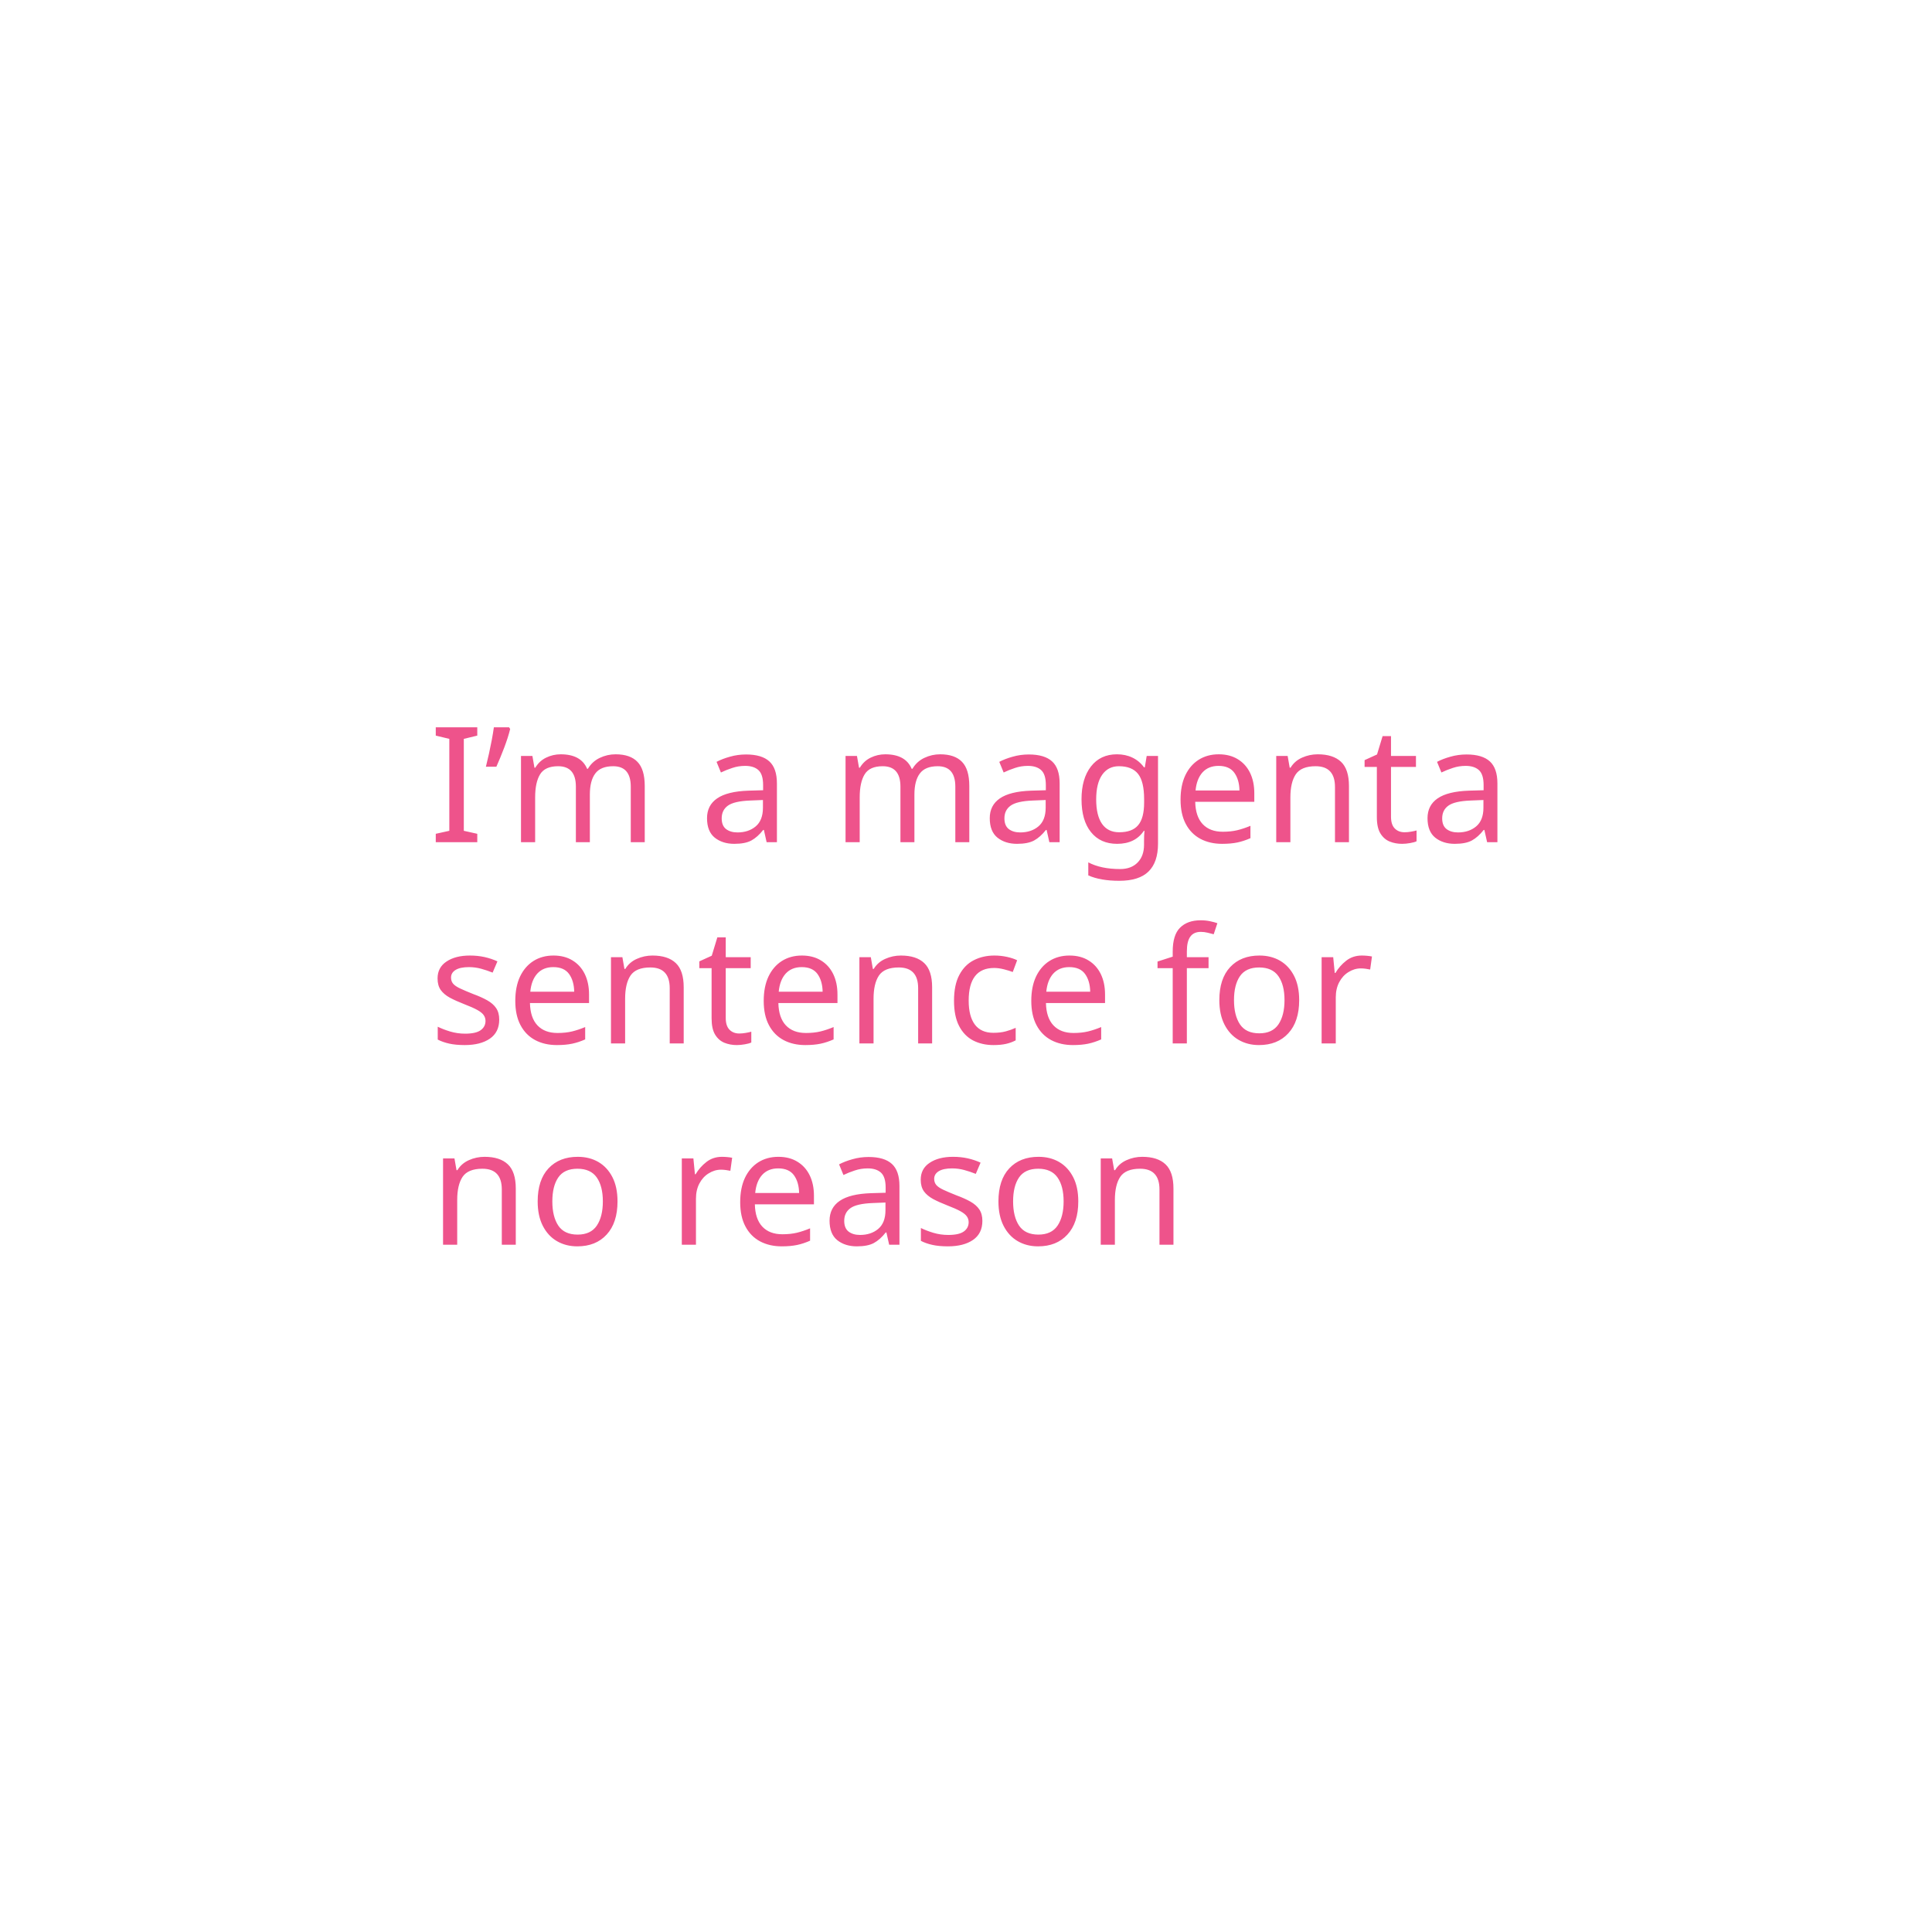
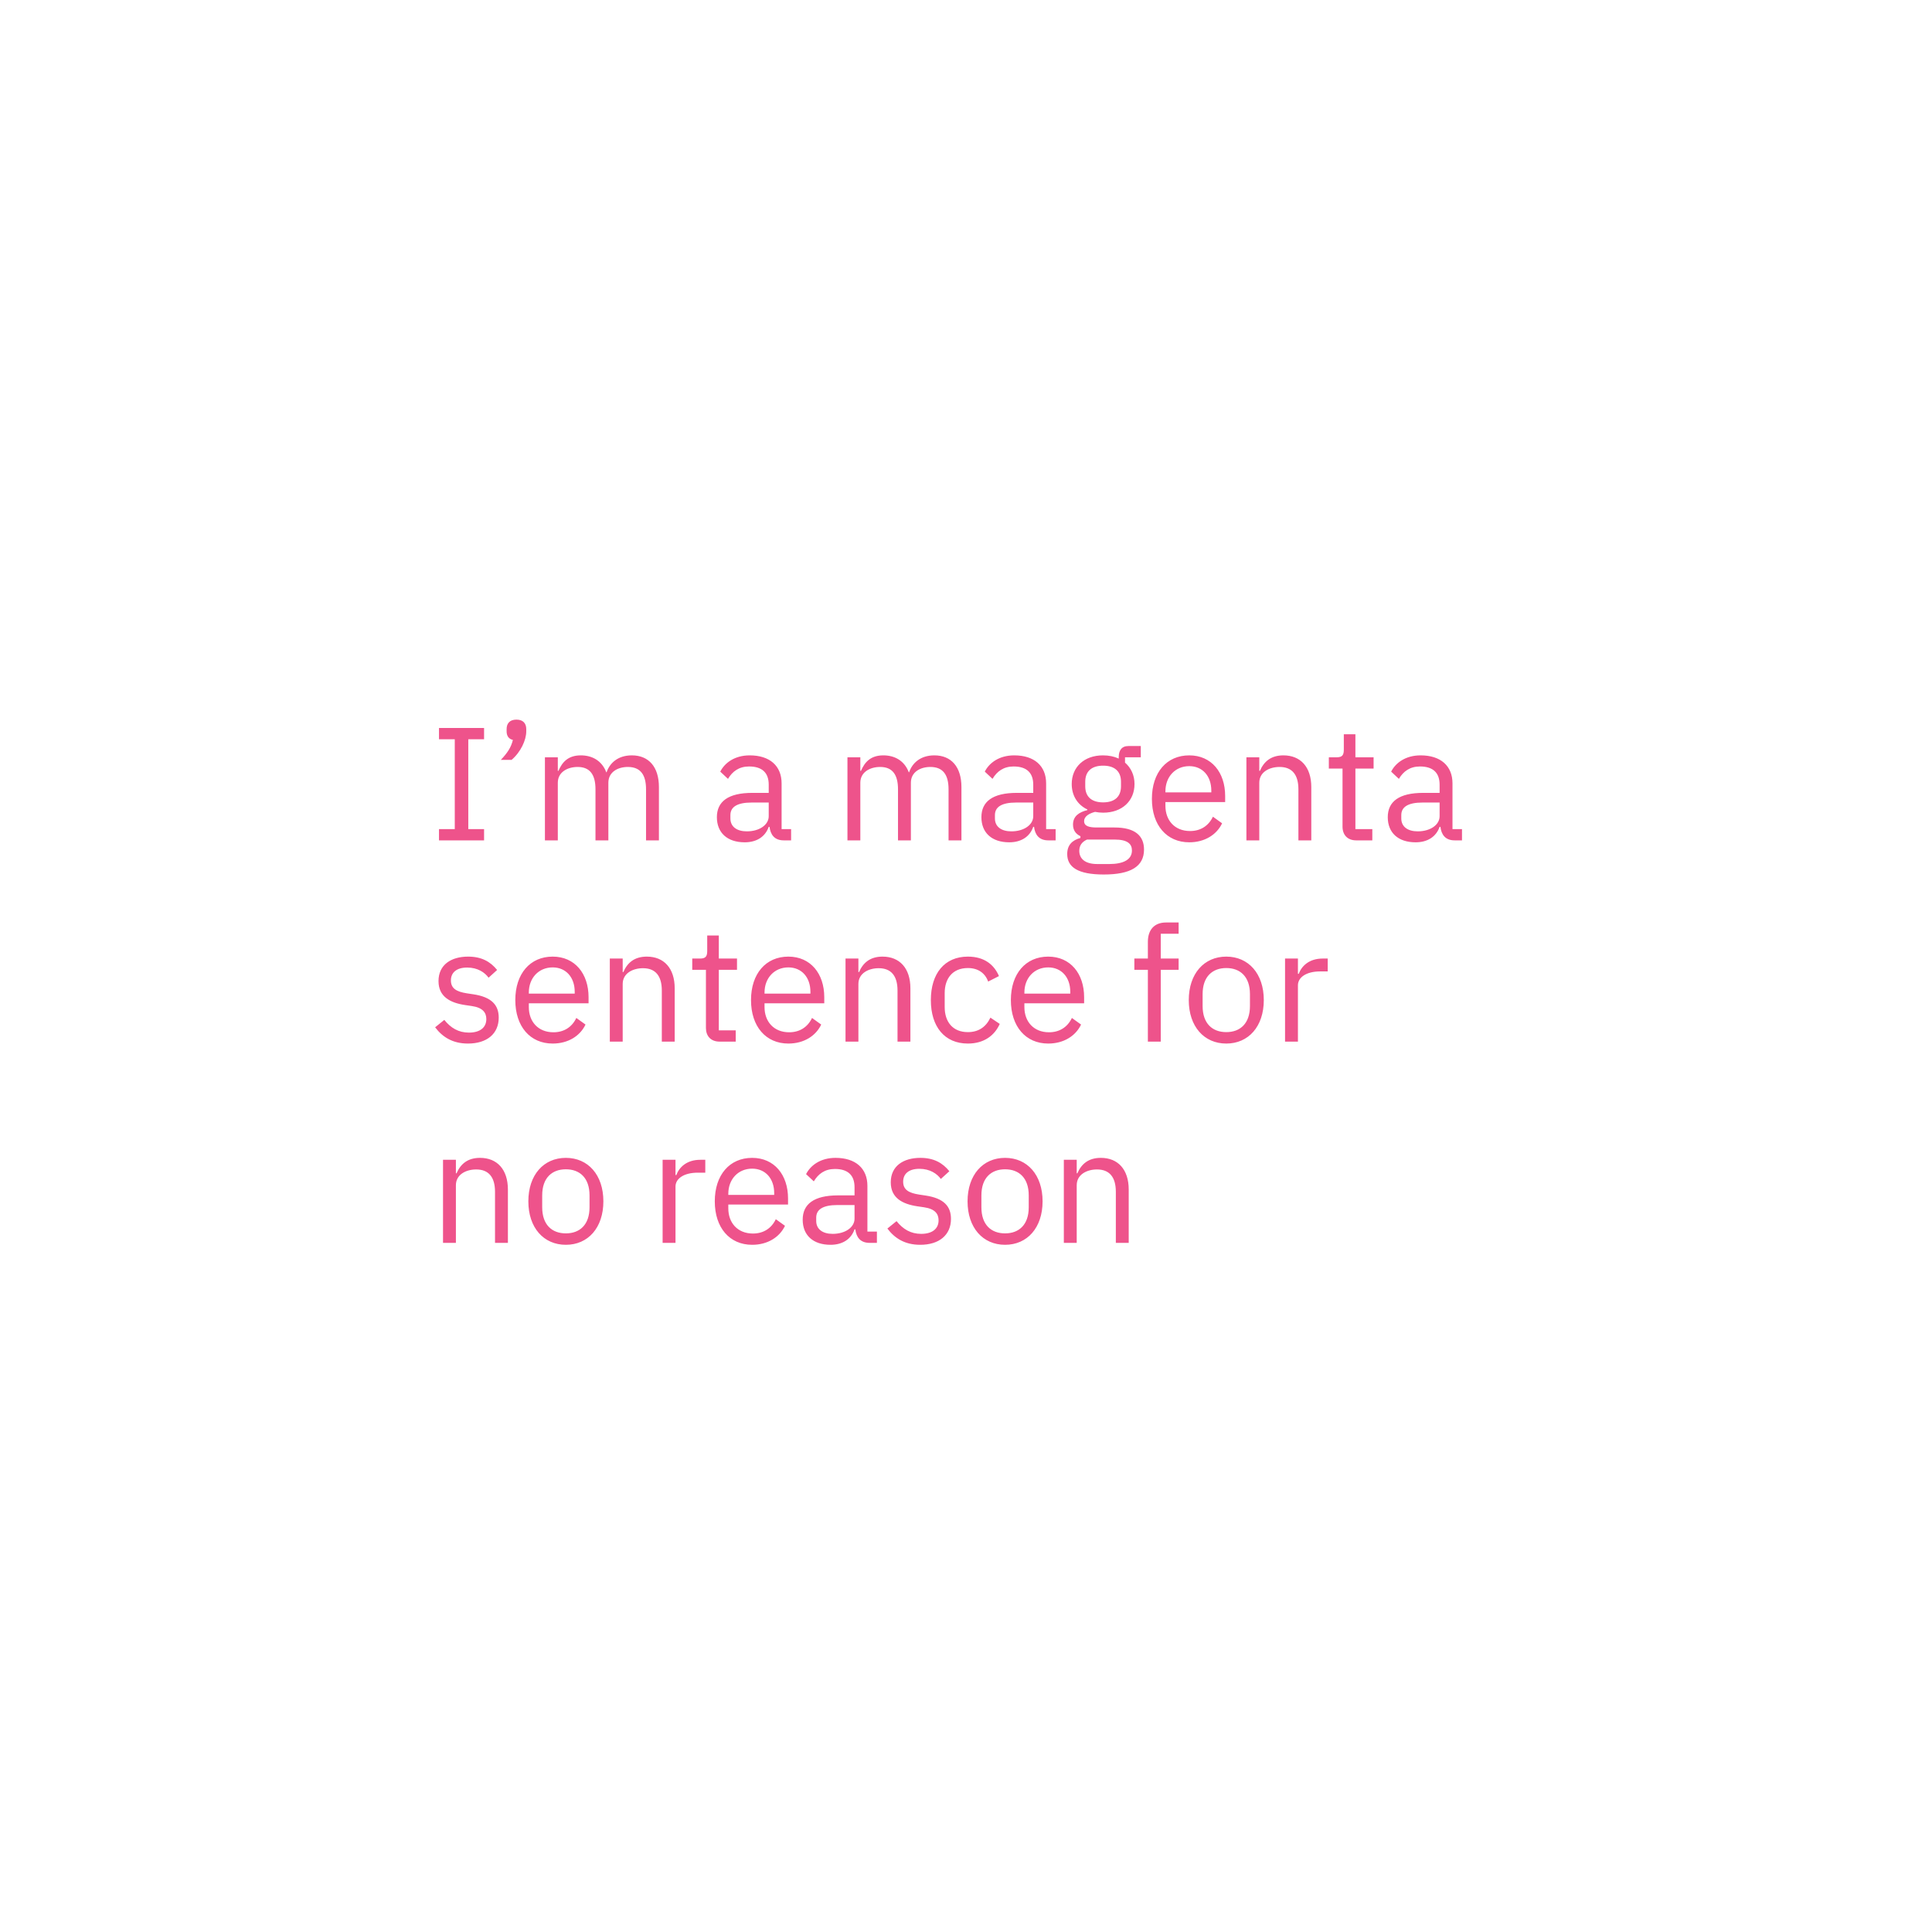
<svg xmlns="http://www.w3.org/2000/svg" width="352px" height="352px" viewBox="0 0 352 352" version="1.1">
  <g id="Type-color-2" stroke="none" stroke-width="1" fill="none" fill-rule="evenodd">
    <rect fill="#FFFFFF" x="0" y="0" width="352" height="352" />
    <polygon id="Rectangle-16-Copy-169" points="0 0 352 0 352 352 0 352" />
-     <text id="I’m-a-magenta-senten" font-family="IBMPlexSans, IBM Plex Sans" font-size="29.333" font-weight="normal" line-spacing="36.667" fill="#EE538B">
-       <tspan x="78.222" y="153.444">I’m a magenta </tspan>
-       <tspan x="78.222" y="190.111">sentence for </tspan>
-       <tspan x="78.222" y="226.778">no reason</tspan>
-     </text>
+     <path d="M88.196,153.111 L79.982,153.111 L79.982,151.058 L82.857,151.058 L82.857,134.69 L79.982,134.69 L79.982,132.636 L88.196,132.636 L88.196,134.69 L85.321,134.69 L85.321,151.058 L88.196,151.058 L88.196,153.111 Z M94.092,131.111 C95.324,131.111 95.881,131.815 95.881,132.842 L95.881,133.252 C95.881,134.836 94.884,137.007 93.212,138.444 L91.246,138.444 C92.42,137.212 93.124,136.186 93.446,134.807 C92.654,134.631 92.302,134.044 92.302,133.252 L92.302,132.842 C92.302,131.815 92.86,131.111 94.092,131.111 Z M101.63,153.111 L99.284,153.111 L99.284,137.975 L101.63,137.975 L101.63,140.439 L101.748,140.439 C102.422,138.884 103.478,137.623 105.825,137.623 C107.82,137.623 109.638,138.532 110.46,140.703 L110.518,140.703 C111.076,139.06 112.542,137.623 115.124,137.623 C118.204,137.623 120.052,139.735 120.052,143.402 L120.052,153.111 L117.705,153.111 L117.705,143.812 C117.705,141.143 116.678,139.735 114.39,139.735 C112.542,139.735 110.841,140.674 110.841,142.61 L110.841,153.111 L108.494,153.111 L108.494,143.812 C108.494,141.114 107.468,139.735 105.238,139.735 C103.39,139.735 101.63,140.674 101.63,142.61 L101.63,153.111 Z M144.134,153.111 L142.814,153.111 C141.084,153.111 140.38,152.055 140.204,150.647 L140.057,150.647 C139.412,152.495 137.798,153.463 135.686,153.463 C132.489,153.463 130.612,151.703 130.612,148.887 C130.612,146.042 132.665,144.458 137.065,144.458 L140.057,144.458 L140.057,142.962 C140.057,140.82 138.884,139.647 136.478,139.647 C134.66,139.647 133.457,140.527 132.636,141.906 L131.228,140.586 C132.049,138.972 133.868,137.623 136.596,137.623 C140.233,137.623 142.404,139.53 142.404,142.727 L142.404,151.058 L144.134,151.058 L144.134,153.111 Z M136.068,151.468 C138.385,151.468 140.057,150.266 140.057,148.711 L140.057,146.218 L136.948,146.218 C134.278,146.218 133.076,147.039 133.076,148.506 L133.076,149.122 C133.076,150.618 134.249,151.468 136.068,151.468 Z M156.748,153.111 L154.401,153.111 L154.401,137.975 L156.748,137.975 L156.748,140.439 L156.865,140.439 C157.54,138.884 158.596,137.623 160.942,137.623 C162.937,137.623 164.756,138.532 165.577,140.703 L165.636,140.703 C166.193,139.06 167.66,137.623 170.241,137.623 C173.321,137.623 175.169,139.735 175.169,143.402 L175.169,153.111 L172.822,153.111 L172.822,143.812 C172.822,141.143 171.796,139.735 169.508,139.735 C167.66,139.735 165.958,140.674 165.958,142.61 L165.958,153.111 L163.612,153.111 L163.612,143.812 C163.612,141.114 162.585,139.735 160.356,139.735 C158.508,139.735 156.748,140.674 156.748,142.61 L156.748,153.111 Z M192.329,153.111 L191.009,153.111 C189.278,153.111 188.574,152.055 188.398,150.647 L188.252,150.647 C187.606,152.495 185.993,153.463 183.881,153.463 C180.684,153.463 178.806,151.703 178.806,148.887 C178.806,146.042 180.86,144.458 185.26,144.458 L188.252,144.458 L188.252,142.962 C188.252,140.82 187.078,139.647 184.673,139.647 C182.854,139.647 181.652,140.527 180.83,141.906 L179.422,140.586 C180.244,138.972 182.062,137.623 184.79,137.623 C188.428,137.623 190.598,139.53 190.598,142.727 L190.598,151.058 L192.329,151.058 L192.329,153.111 Z M184.262,151.468 C186.58,151.468 188.252,150.266 188.252,148.711 L188.252,146.218 L185.142,146.218 C182.473,146.218 181.27,147.039 181.27,148.506 L181.27,149.122 C181.27,150.618 182.444,151.468 184.262,151.468 Z M208.433,154.783 C208.433,157.892 205.969,159.33 201.1,159.33 C196.377,159.33 194.441,157.98 194.441,155.604 C194.441,153.962 195.35,153.082 196.846,152.671 L196.846,152.348 C195.996,151.938 195.497,151.263 195.497,150.236 C195.497,148.711 196.582,147.978 198.108,147.596 L198.108,147.479 C196.318,146.628 195.262,144.956 195.262,142.844 C195.262,139.764 197.521,137.623 200.953,137.623 C202.038,137.623 203.006,137.828 203.828,138.21 L203.828,137.946 C203.828,136.772 204.326,135.922 205.588,135.922 L207.846,135.922 L207.846,137.975 L204.972,137.975 L204.972,138.943 C206.057,139.882 206.702,141.231 206.702,142.844 C206.702,145.924 204.444,148.066 200.982,148.066 C200.484,148.066 199.956,148.007 199.516,147.919 C198.518,148.183 197.521,148.682 197.521,149.62 C197.521,150.53 198.46,150.764 199.838,150.764 L203.065,150.764 C206.82,150.764 208.433,152.29 208.433,154.783 Z M206.233,154.959 C206.233,153.756 205.441,152.964 203.094,152.964 L198.049,152.964 C197.081,153.404 196.641,154.079 196.641,155.018 C196.641,156.338 197.55,157.423 199.926,157.423 L202.097,157.423 C204.708,157.423 206.233,156.602 206.233,154.959 Z M200.982,146.188 C202.977,146.188 204.238,145.25 204.238,143.255 L204.238,142.434 C204.238,140.439 202.977,139.5 200.982,139.5 C198.988,139.5 197.726,140.439 197.726,142.434 L197.726,143.255 C197.726,145.25 198.988,146.188 200.982,146.188 Z M216.676,153.463 C212.569,153.463 209.87,150.354 209.87,145.543 C209.87,140.732 212.569,137.623 216.676,137.623 C220.724,137.623 223.217,140.732 223.217,145.015 L223.217,146.13 L212.334,146.13 L212.334,146.834 C212.334,149.444 214.006,151.41 216.822,151.41 C218.729,151.41 220.196,150.471 220.988,148.799 L222.66,150.002 C221.692,152.055 219.521,153.463 216.676,153.463 Z M216.676,139.588 C214.124,139.588 212.334,141.524 212.334,144.164 L212.334,144.37 L220.694,144.37 L220.694,144.047 C220.694,141.378 219.081,139.588 216.676,139.588 Z M229.436,153.111 L227.089,153.111 L227.089,137.975 L229.436,137.975 L229.436,140.439 L229.553,140.439 C230.286,138.738 231.577,137.623 233.836,137.623 C236.945,137.623 238.91,139.735 238.91,143.402 L238.91,153.111 L236.564,153.111 L236.564,143.812 C236.564,141.114 235.39,139.735 233.132,139.735 C231.254,139.735 229.436,140.674 229.436,142.61 L229.436,153.111 Z M250.028,153.111 L247.094,153.111 C245.481,153.111 244.601,152.084 244.601,150.618 L244.601,140.028 L242.108,140.028 L242.108,137.975 L243.516,137.975 C244.513,137.975 244.836,137.623 244.836,136.596 L244.836,133.78 L246.948,133.78 L246.948,137.975 L250.262,137.975 L250.262,140.028 L246.948,140.028 L246.948,151.058 L250.028,151.058 L250.028,153.111 Z M266.366,153.111 L265.046,153.111 C263.316,153.111 262.612,152.055 262.436,150.647 L262.289,150.647 C261.644,152.495 260.03,153.463 257.918,153.463 C254.721,153.463 252.844,151.703 252.844,148.887 C252.844,146.042 254.897,144.458 259.297,144.458 L262.289,144.458 L262.289,142.962 C262.289,140.82 261.116,139.647 258.71,139.647 C256.892,139.647 255.689,140.527 254.868,141.906 L253.46,140.586 C254.281,138.972 256.1,137.623 258.828,137.623 C262.465,137.623 264.636,139.53 264.636,142.727 L264.636,151.058 L266.366,151.058 L266.366,153.111 Z M258.3,151.468 C260.617,151.468 262.289,150.266 262.289,148.711 L262.289,146.218 L259.18,146.218 C256.51,146.218 255.308,147.039 255.308,148.506 L255.308,149.122 C255.308,150.618 256.481,151.468 258.3,151.468 Z M85.262,190.13 C82.476,190.13 80.628,188.956 79.278,187.167 L80.95,185.818 C82.124,187.284 83.532,188.135 85.438,188.135 C87.433,188.135 88.606,187.226 88.606,185.671 C88.606,184.498 87.961,183.588 85.966,183.295 L84.764,183.119 C81.977,182.708 79.894,181.564 79.894,178.748 C79.894,175.756 82.212,174.29 85.292,174.29 C87.726,174.29 89.34,175.199 90.572,176.724 L89.017,178.132 C88.342,177.194 87.052,176.284 85.116,176.284 C83.18,176.284 82.153,177.194 82.153,178.631 C82.153,180.098 83.18,180.684 85.057,180.978 L86.23,181.154 C89.574,181.652 90.865,183.119 90.865,185.407 C90.865,188.34 88.724,190.13 85.262,190.13 Z M100.692,190.13 C96.585,190.13 93.886,187.02 93.886,182.21 C93.886,177.399 96.585,174.29 100.692,174.29 C104.74,174.29 107.233,177.399 107.233,181.682 L107.233,182.796 L96.35,182.796 L96.35,183.5 C96.35,186.111 98.022,188.076 100.838,188.076 C102.745,188.076 104.212,187.138 105.004,185.466 L106.676,186.668 C105.708,188.722 103.537,190.13 100.692,190.13 Z M100.692,176.255 C98.14,176.255 96.35,178.191 96.35,180.831 L96.35,181.036 L104.71,181.036 L104.71,180.714 C104.71,178.044 103.097,176.255 100.692,176.255 Z M113.452,189.778 L111.105,189.778 L111.105,174.642 L113.452,174.642 L113.452,177.106 L113.569,177.106 C114.302,175.404 115.593,174.29 117.852,174.29 C120.961,174.29 122.926,176.402 122.926,180.068 L122.926,189.778 L120.58,189.778 L120.58,180.479 C120.58,177.78 119.406,176.402 117.148,176.402 C115.27,176.402 113.452,177.34 113.452,179.276 L113.452,189.778 Z M134.044,189.778 L131.11,189.778 C129.497,189.778 128.617,188.751 128.617,187.284 L128.617,176.695 L126.124,176.695 L126.124,174.642 L127.532,174.642 C128.529,174.642 128.852,174.29 128.852,173.263 L128.852,170.447 L130.964,170.447 L130.964,174.642 L134.278,174.642 L134.278,176.695 L130.964,176.695 L130.964,187.724 L134.044,187.724 L134.044,189.778 Z M143.636,190.13 C139.529,190.13 136.83,187.02 136.83,182.21 C136.83,177.399 139.529,174.29 143.636,174.29 C147.684,174.29 150.177,177.399 150.177,181.682 L150.177,182.796 L139.294,182.796 L139.294,183.5 C139.294,186.111 140.966,188.076 143.782,188.076 C145.689,188.076 147.156,187.138 147.948,185.466 L149.62,186.668 C148.652,188.722 146.481,190.13 143.636,190.13 Z M143.636,176.255 C141.084,176.255 139.294,178.191 139.294,180.831 L139.294,181.036 L147.654,181.036 L147.654,180.714 C147.654,178.044 146.041,176.255 143.636,176.255 Z M156.396,189.778 L154.049,189.778 L154.049,174.642 L156.396,174.642 L156.396,177.106 L156.513,177.106 C157.246,175.404 158.537,174.29 160.796,174.29 C163.905,174.29 165.87,176.402 165.87,180.068 L165.87,189.778 L163.524,189.778 L163.524,180.479 C163.524,177.78 162.35,176.402 160.092,176.402 C158.214,176.402 156.396,177.34 156.396,179.276 L156.396,189.778 Z M176.342,190.13 C172.089,190.13 169.596,187.05 169.596,182.21 C169.596,177.37 172.089,174.29 176.342,174.29 C179.334,174.29 181.124,175.756 182.004,177.839 L180.038,178.836 C179.481,177.282 178.19,176.372 176.342,176.372 C173.556,176.372 172.118,178.279 172.118,180.919 L172.118,183.5 C172.118,186.14 173.556,188.047 176.342,188.047 C178.249,188.047 179.628,187.138 180.449,185.407 L182.15,186.551 C181.182,188.722 179.217,190.13 176.342,190.13 Z M190.98,190.13 C186.873,190.13 184.174,187.02 184.174,182.21 C184.174,177.399 186.873,174.29 190.98,174.29 C195.028,174.29 197.521,177.399 197.521,181.682 L197.521,182.796 L186.638,182.796 L186.638,183.5 C186.638,186.111 188.31,188.076 191.126,188.076 C193.033,188.076 194.5,187.138 195.292,185.466 L196.964,186.668 C195.996,188.722 193.825,190.13 190.98,190.13 Z M190.98,176.255 C188.428,176.255 186.638,178.191 186.638,180.831 L186.638,181.036 L194.998,181.036 L194.998,180.714 C194.998,178.044 193.385,176.255 190.98,176.255 Z M209.137,189.778 L209.137,176.695 L206.673,176.695 L206.673,174.642 L209.137,174.642 L209.137,171.591 C209.137,169.508 210.222,168.071 212.452,168.071 L214.74,168.071 L214.74,170.124 L211.484,170.124 L211.484,174.642 L214.74,174.642 L214.74,176.695 L211.484,176.695 L211.484,189.778 L209.137,189.778 Z M223.422,190.13 C219.374,190.13 216.588,187.02 216.588,182.21 C216.588,177.399 219.374,174.29 223.422,174.29 C227.47,174.29 230.257,177.399 230.257,182.21 C230.257,187.02 227.47,190.13 223.422,190.13 Z M223.422,188.047 C225.945,188.047 227.734,186.492 227.734,183.295 L227.734,181.124 C227.734,177.927 225.945,176.372 223.422,176.372 C220.9,176.372 219.11,177.927 219.11,181.124 L219.11,183.295 C219.11,186.492 220.9,188.047 223.422,188.047 Z M236.476,189.778 L234.129,189.778 L234.129,174.642 L236.476,174.642 L236.476,177.428 L236.622,177.428 C237.15,175.991 238.529,174.642 240.993,174.642 L241.902,174.642 L241.902,176.988 L240.524,176.988 C238.001,176.988 236.476,178.074 236.476,179.511 L236.476,189.778 Z M83.062,226.444 L80.716,226.444 L80.716,211.308 L83.062,211.308 L83.062,213.772 L83.18,213.772 C83.913,212.071 85.204,210.956 87.462,210.956 C90.572,210.956 92.537,213.068 92.537,216.735 L92.537,226.444 L90.19,226.444 L90.19,217.146 C90.19,214.447 89.017,213.068 86.758,213.068 C84.881,213.068 83.062,214.007 83.062,215.943 L83.062,226.444 Z M103.097,226.796 C99.049,226.796 96.262,223.687 96.262,218.876 C96.262,214.066 99.049,210.956 103.097,210.956 C107.145,210.956 109.932,214.066 109.932,218.876 C109.932,223.687 107.145,226.796 103.097,226.796 Z M103.097,224.714 C105.62,224.714 107.409,223.159 107.409,219.962 L107.409,217.791 C107.409,214.594 105.62,213.039 103.097,213.039 C100.574,213.039 98.785,214.594 98.785,217.791 L98.785,219.962 C98.785,223.159 100.574,224.714 103.097,224.714 Z M123.073,226.444 L120.726,226.444 L120.726,211.308 L123.073,211.308 L123.073,214.095 L123.22,214.095 C123.748,212.658 125.126,211.308 127.59,211.308 L128.5,211.308 L128.5,213.655 L127.121,213.655 C124.598,213.655 123.073,214.74 123.073,216.178 L123.073,226.444 Z M137.036,226.796 C132.929,226.796 130.23,223.687 130.23,218.876 C130.23,214.066 132.929,210.956 137.036,210.956 C141.084,210.956 143.577,214.066 143.577,218.348 L143.577,219.463 L132.694,219.463 L132.694,220.167 C132.694,222.778 134.366,224.743 137.182,224.743 C139.089,224.743 140.556,223.804 141.348,222.132 L143.02,223.335 C142.052,225.388 139.881,226.796 137.036,226.796 Z M137.036,212.922 C134.484,212.922 132.694,214.858 132.694,217.498 L132.694,217.703 L141.054,217.703 L141.054,217.38 C141.054,214.711 139.441,212.922 137.036,212.922 Z M159.769,226.444 L158.449,226.444 C156.718,226.444 156.014,225.388 155.838,223.98 L155.692,223.98 C155.046,225.828 153.433,226.796 151.321,226.796 C148.124,226.796 146.246,225.036 146.246,222.22 C146.246,219.375 148.3,217.791 152.7,217.791 L155.692,217.791 L155.692,216.295 C155.692,214.154 154.518,212.98 152.113,212.98 C150.294,212.98 149.092,213.86 148.27,215.239 L146.862,213.919 C147.684,212.306 149.502,210.956 152.23,210.956 C155.868,210.956 158.038,212.863 158.038,216.06 L158.038,224.391 L159.769,224.391 L159.769,226.444 Z M151.702,224.802 C154.02,224.802 155.692,223.599 155.692,222.044 L155.692,219.551 L152.582,219.551 C149.913,219.551 148.71,220.372 148.71,221.839 L148.71,222.455 C148.71,223.951 149.884,224.802 151.702,224.802 Z M167.66,226.796 C164.873,226.796 163.025,225.623 161.676,223.834 L163.348,222.484 C164.521,223.951 165.929,224.802 167.836,224.802 C169.83,224.802 171.004,223.892 171.004,222.338 C171.004,221.164 170.358,220.255 168.364,219.962 L167.161,219.786 C164.374,219.375 162.292,218.231 162.292,215.415 C162.292,212.423 164.609,210.956 167.689,210.956 C170.124,210.956 171.737,211.866 172.969,213.391 L171.414,214.799 C170.74,213.86 169.449,212.951 167.513,212.951 C165.577,212.951 164.55,213.86 164.55,215.298 C164.55,216.764 165.577,217.351 167.454,217.644 L168.628,217.82 C171.972,218.319 173.262,219.786 173.262,222.074 C173.262,225.007 171.121,226.796 167.66,226.796 Z M183.118,226.796 C179.07,226.796 176.284,223.687 176.284,218.876 C176.284,214.066 179.07,210.956 183.118,210.956 C187.166,210.956 189.953,214.066 189.953,218.876 C189.953,223.687 187.166,226.796 183.118,226.796 Z M183.118,224.714 C185.641,224.714 187.43,223.159 187.43,219.962 L187.43,217.791 C187.43,214.594 185.641,213.039 183.118,213.039 C180.596,213.039 178.806,214.594 178.806,217.791 L178.806,219.962 C178.806,223.159 180.596,224.714 183.118,224.714 Z M196.172,226.444 L193.825,226.444 L193.825,211.308 L196.172,211.308 L196.172,213.772 L196.289,213.772 C197.022,212.071 198.313,210.956 200.572,210.956 C203.681,210.956 205.646,213.068 205.646,216.735 L205.646,226.444 L203.3,226.444 L203.3,217.146 C203.3,214.447 202.126,213.068 199.868,213.068 C197.99,213.068 196.172,214.007 196.172,215.943 L196.172,226.444 Z" id="I’m-a-magenta-senten" fill="#EE538B" />
  </g>
</svg>
